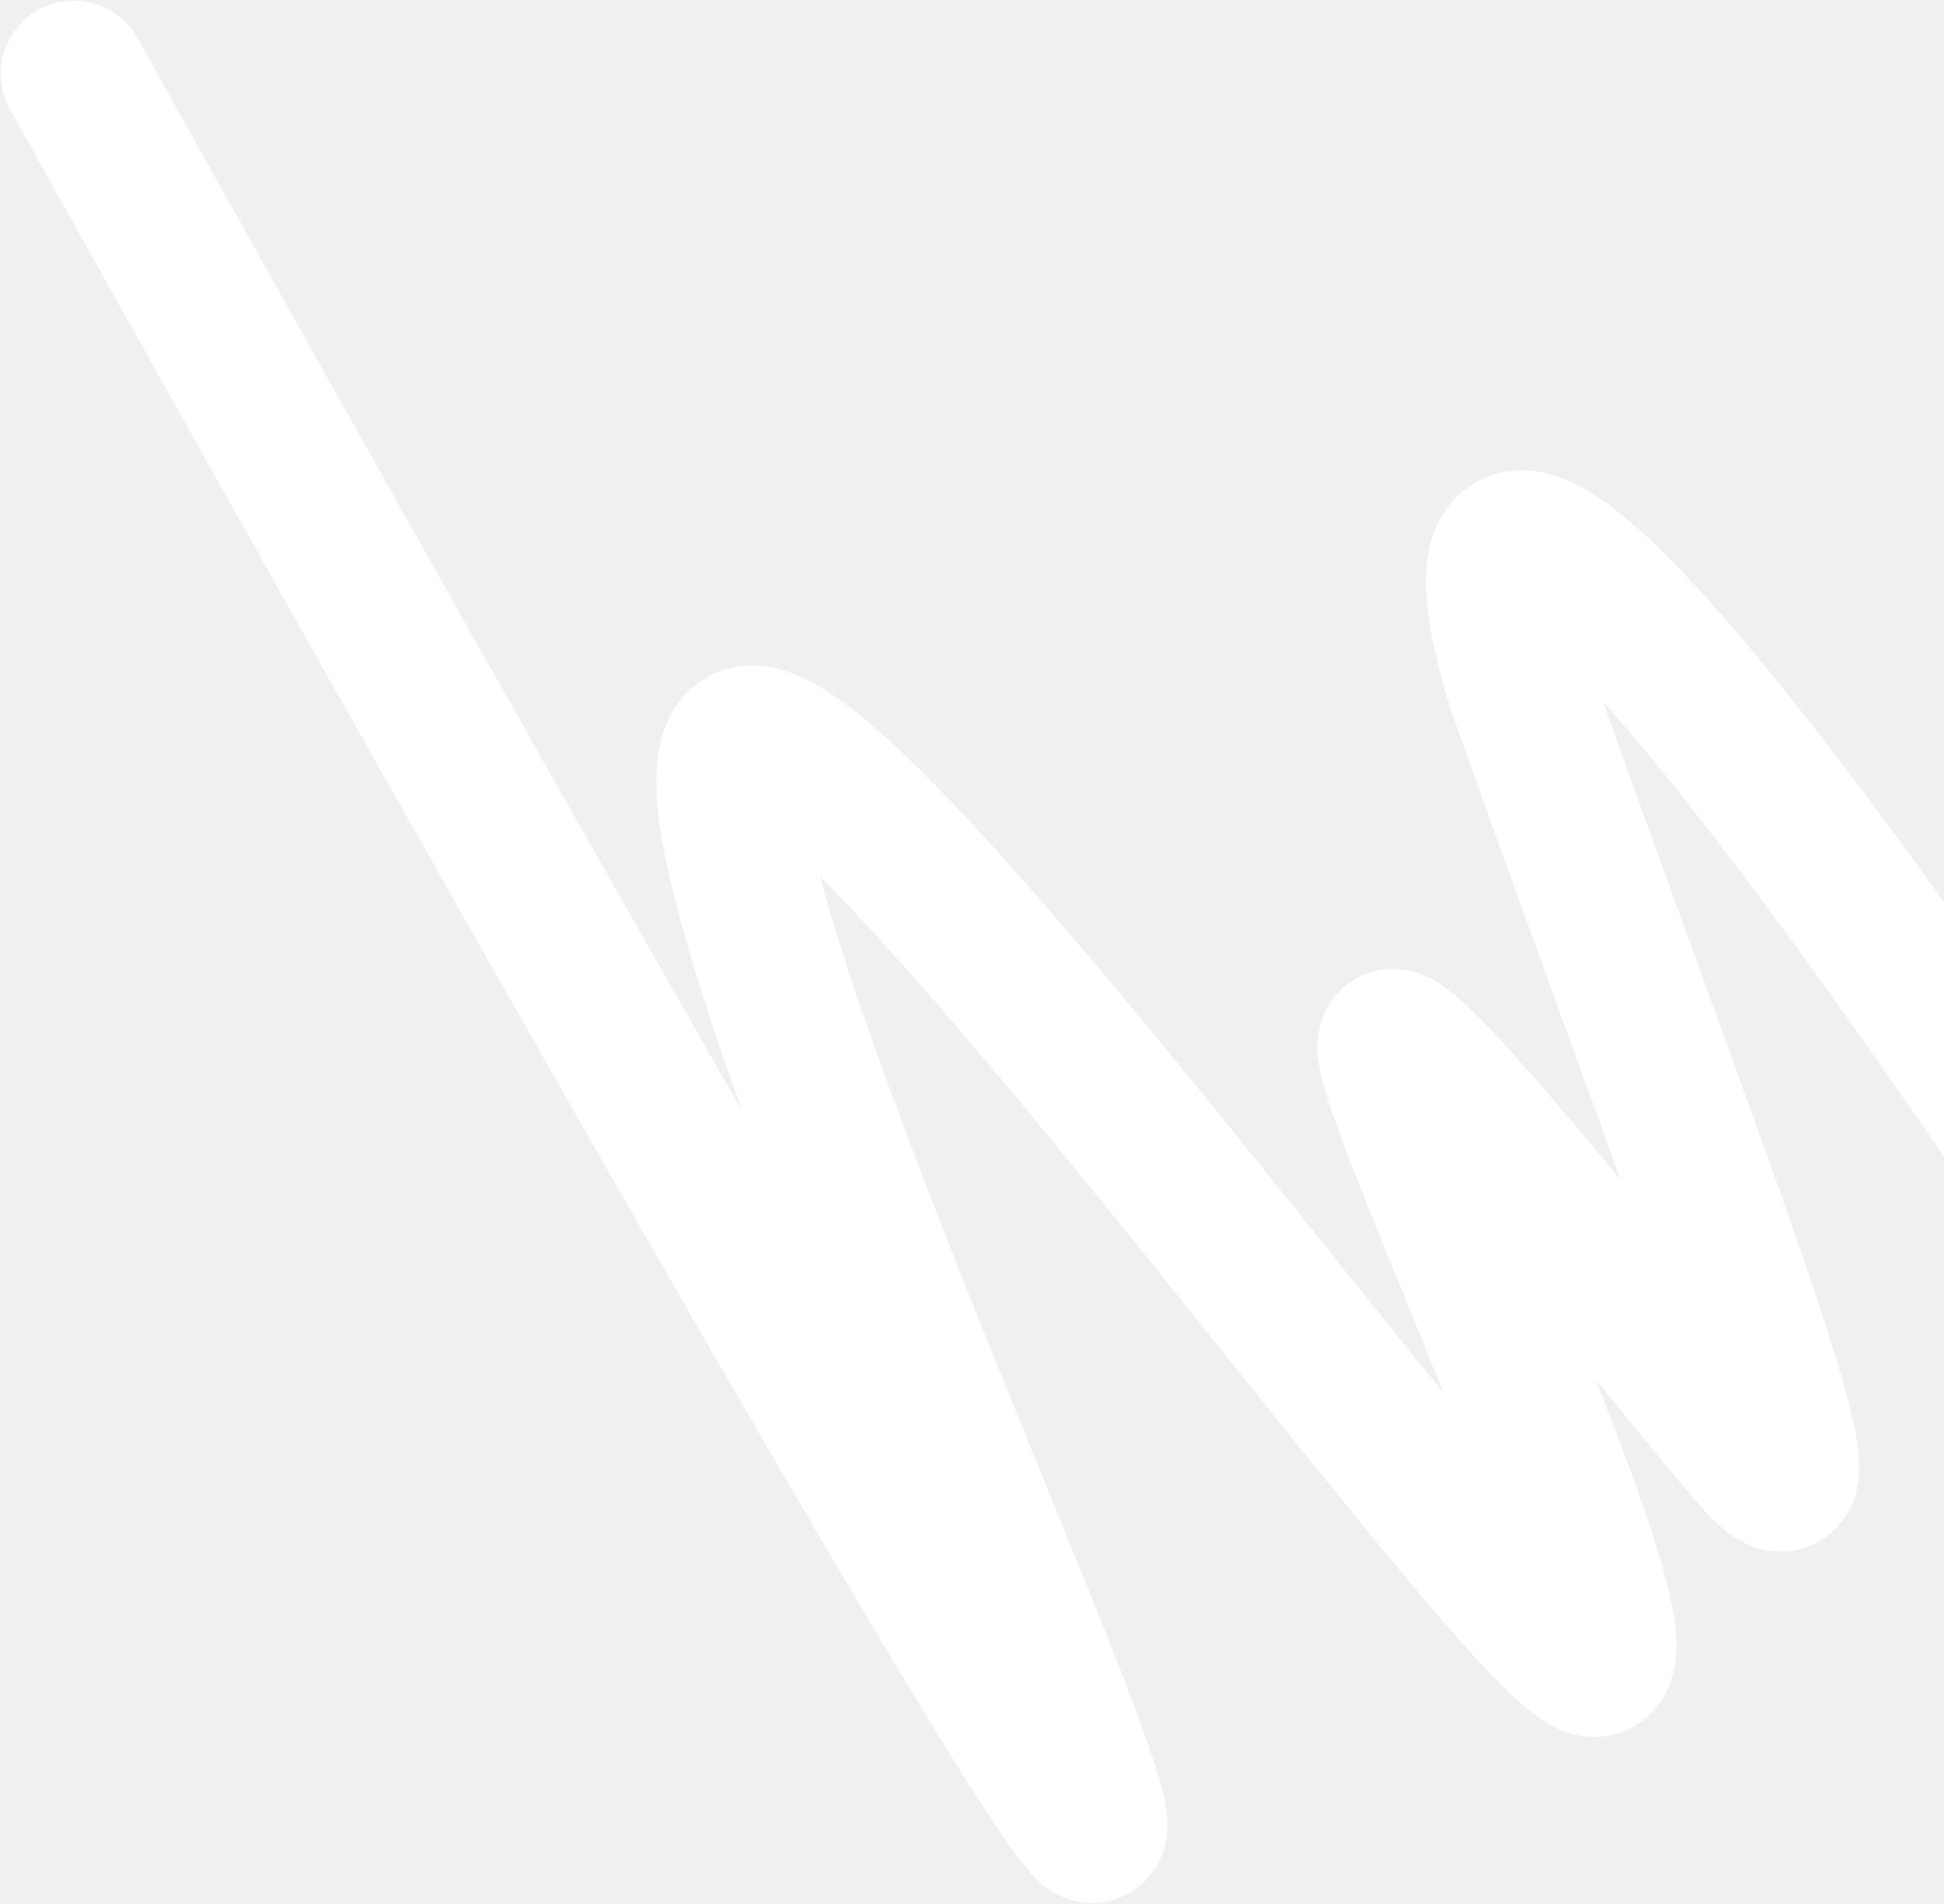
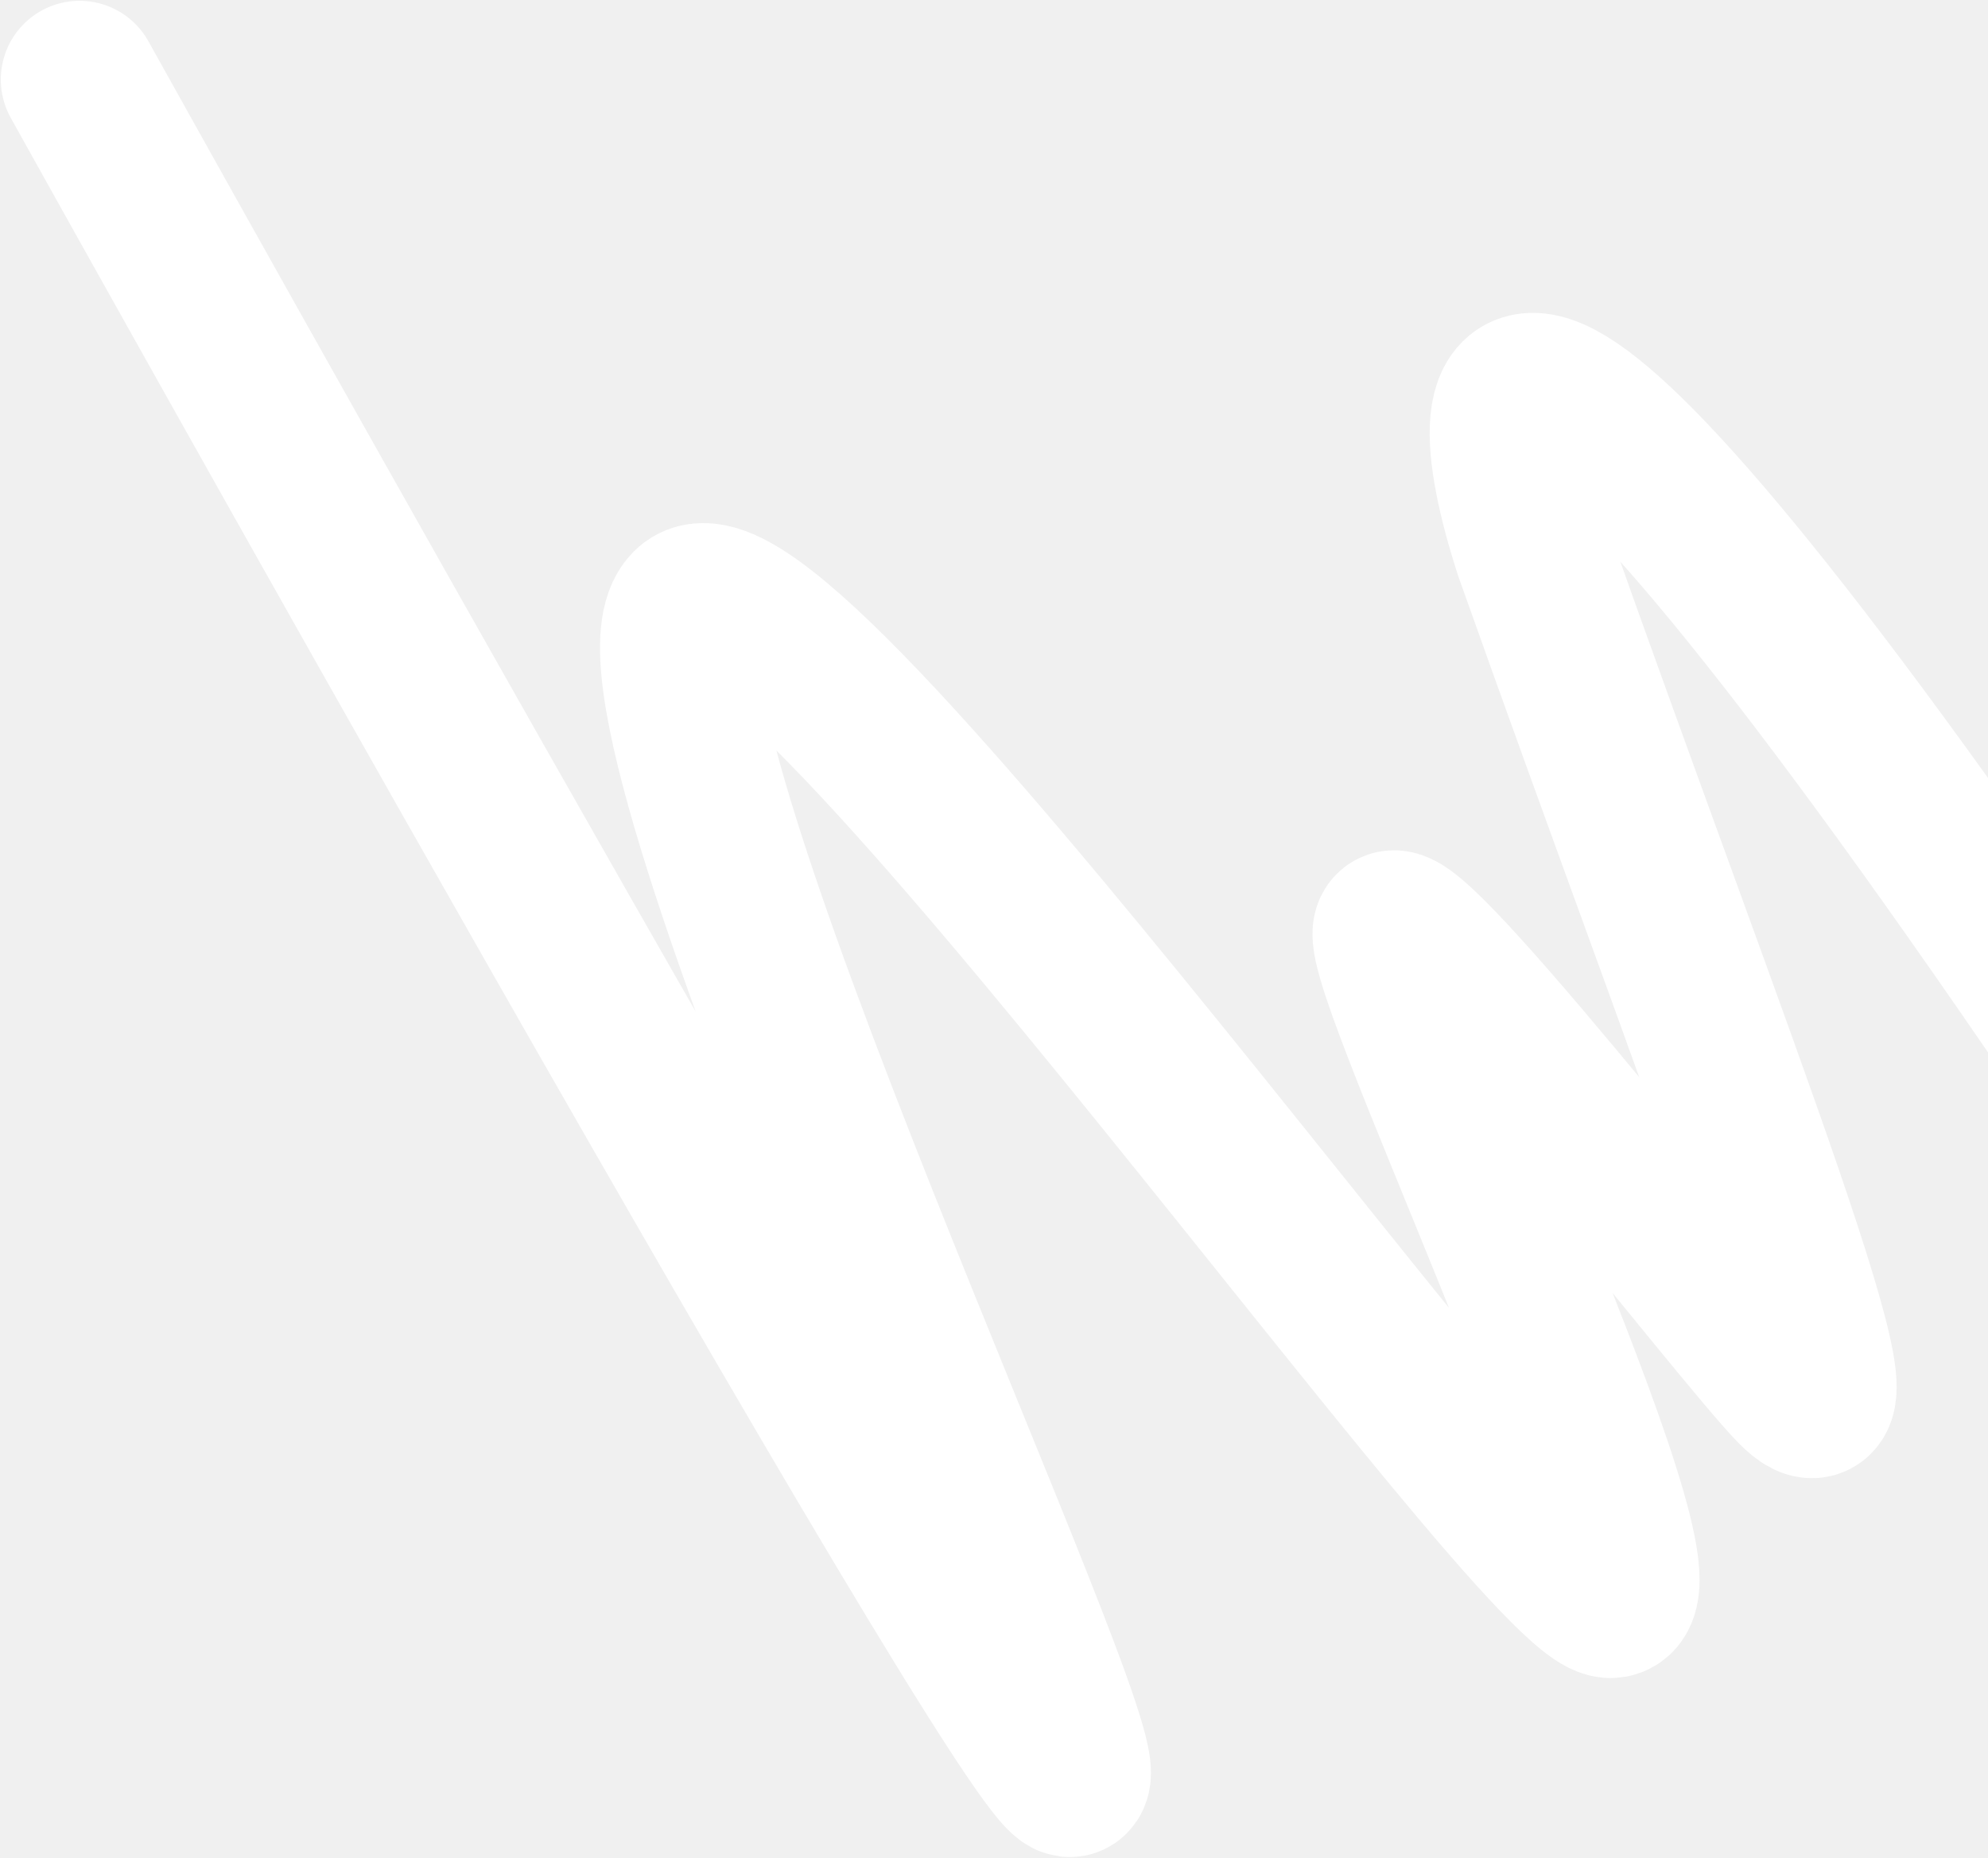
- <svg xmlns="http://www.w3.org/2000/svg" width="1014" height="993" viewBox="0 0 1014 993" fill="none">
-   <path d="M38.5 38.5C38.5 38.5 553.635 965.071 570.044 954.6C586.453 944.128 342.296 431.913 385.626 387.888C428.955 343.864 799.965 873.69 831.933 868.036C863.9 862.382 709.591 543.607 726.521 543.665C743.45 543.723 893.608 738.1 920.18 765.409C962.228 808.625 881.892 609.29 793.544 360.034C762.562 263.853 774.743 181.161 1071.32 619.83" stroke="white" stroke-width="76.224" stroke-linecap="round" />
+ <svg xmlns="http://www.w3.org/2000/svg" width="962" height="899" viewBox="0 0 962 899" fill="none">
+   <path d="M38.501 38.499C38.501 38.499 501.638 871.07 518.047 860.599C534.456 850.128 290.298 337.912 333.628 293.888C376.958 249.863 747.968 779.69 779.935 774.036C811.903 768.382 657.593 449.606 674.523 449.665C691.453 449.723 841.61 644.1 868.182 671.409C910.231 714.624 829.895 515.29 741.547 266.033C710.565 169.853 722.746 87.16 1019.33 525.83" stroke="white" stroke-width="76.224" stroke-linecap="round" />
</svg>
